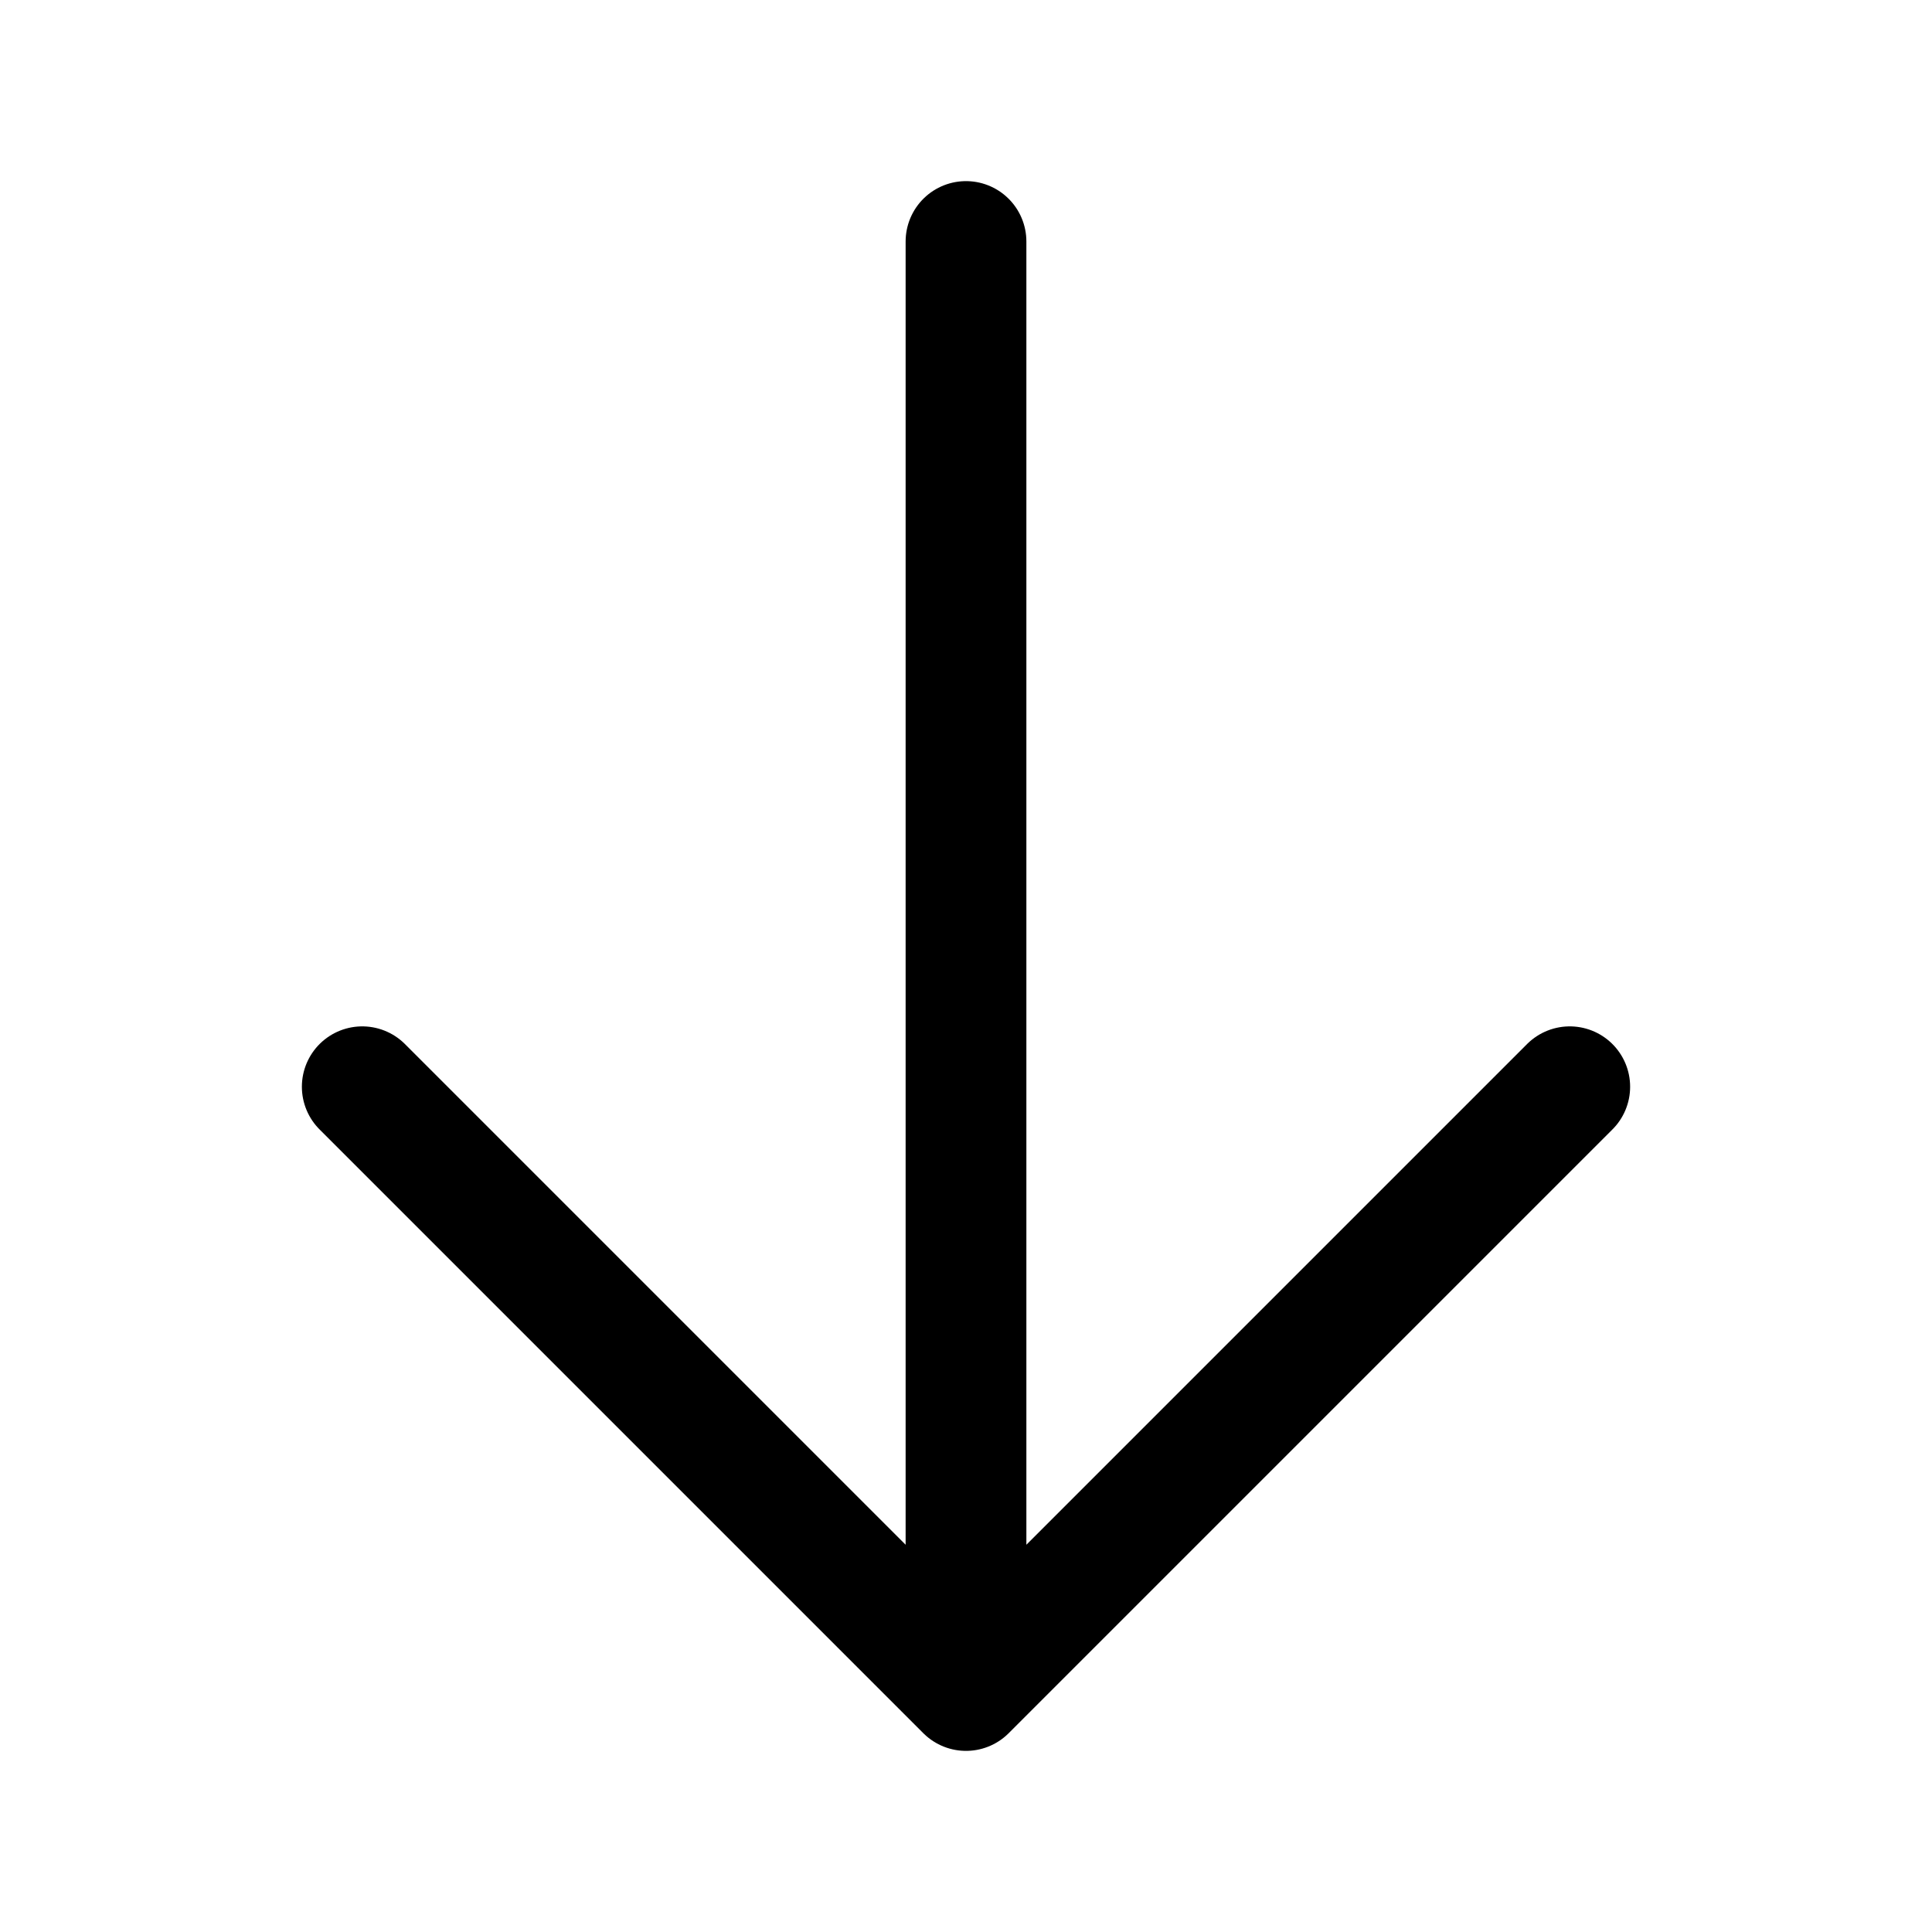
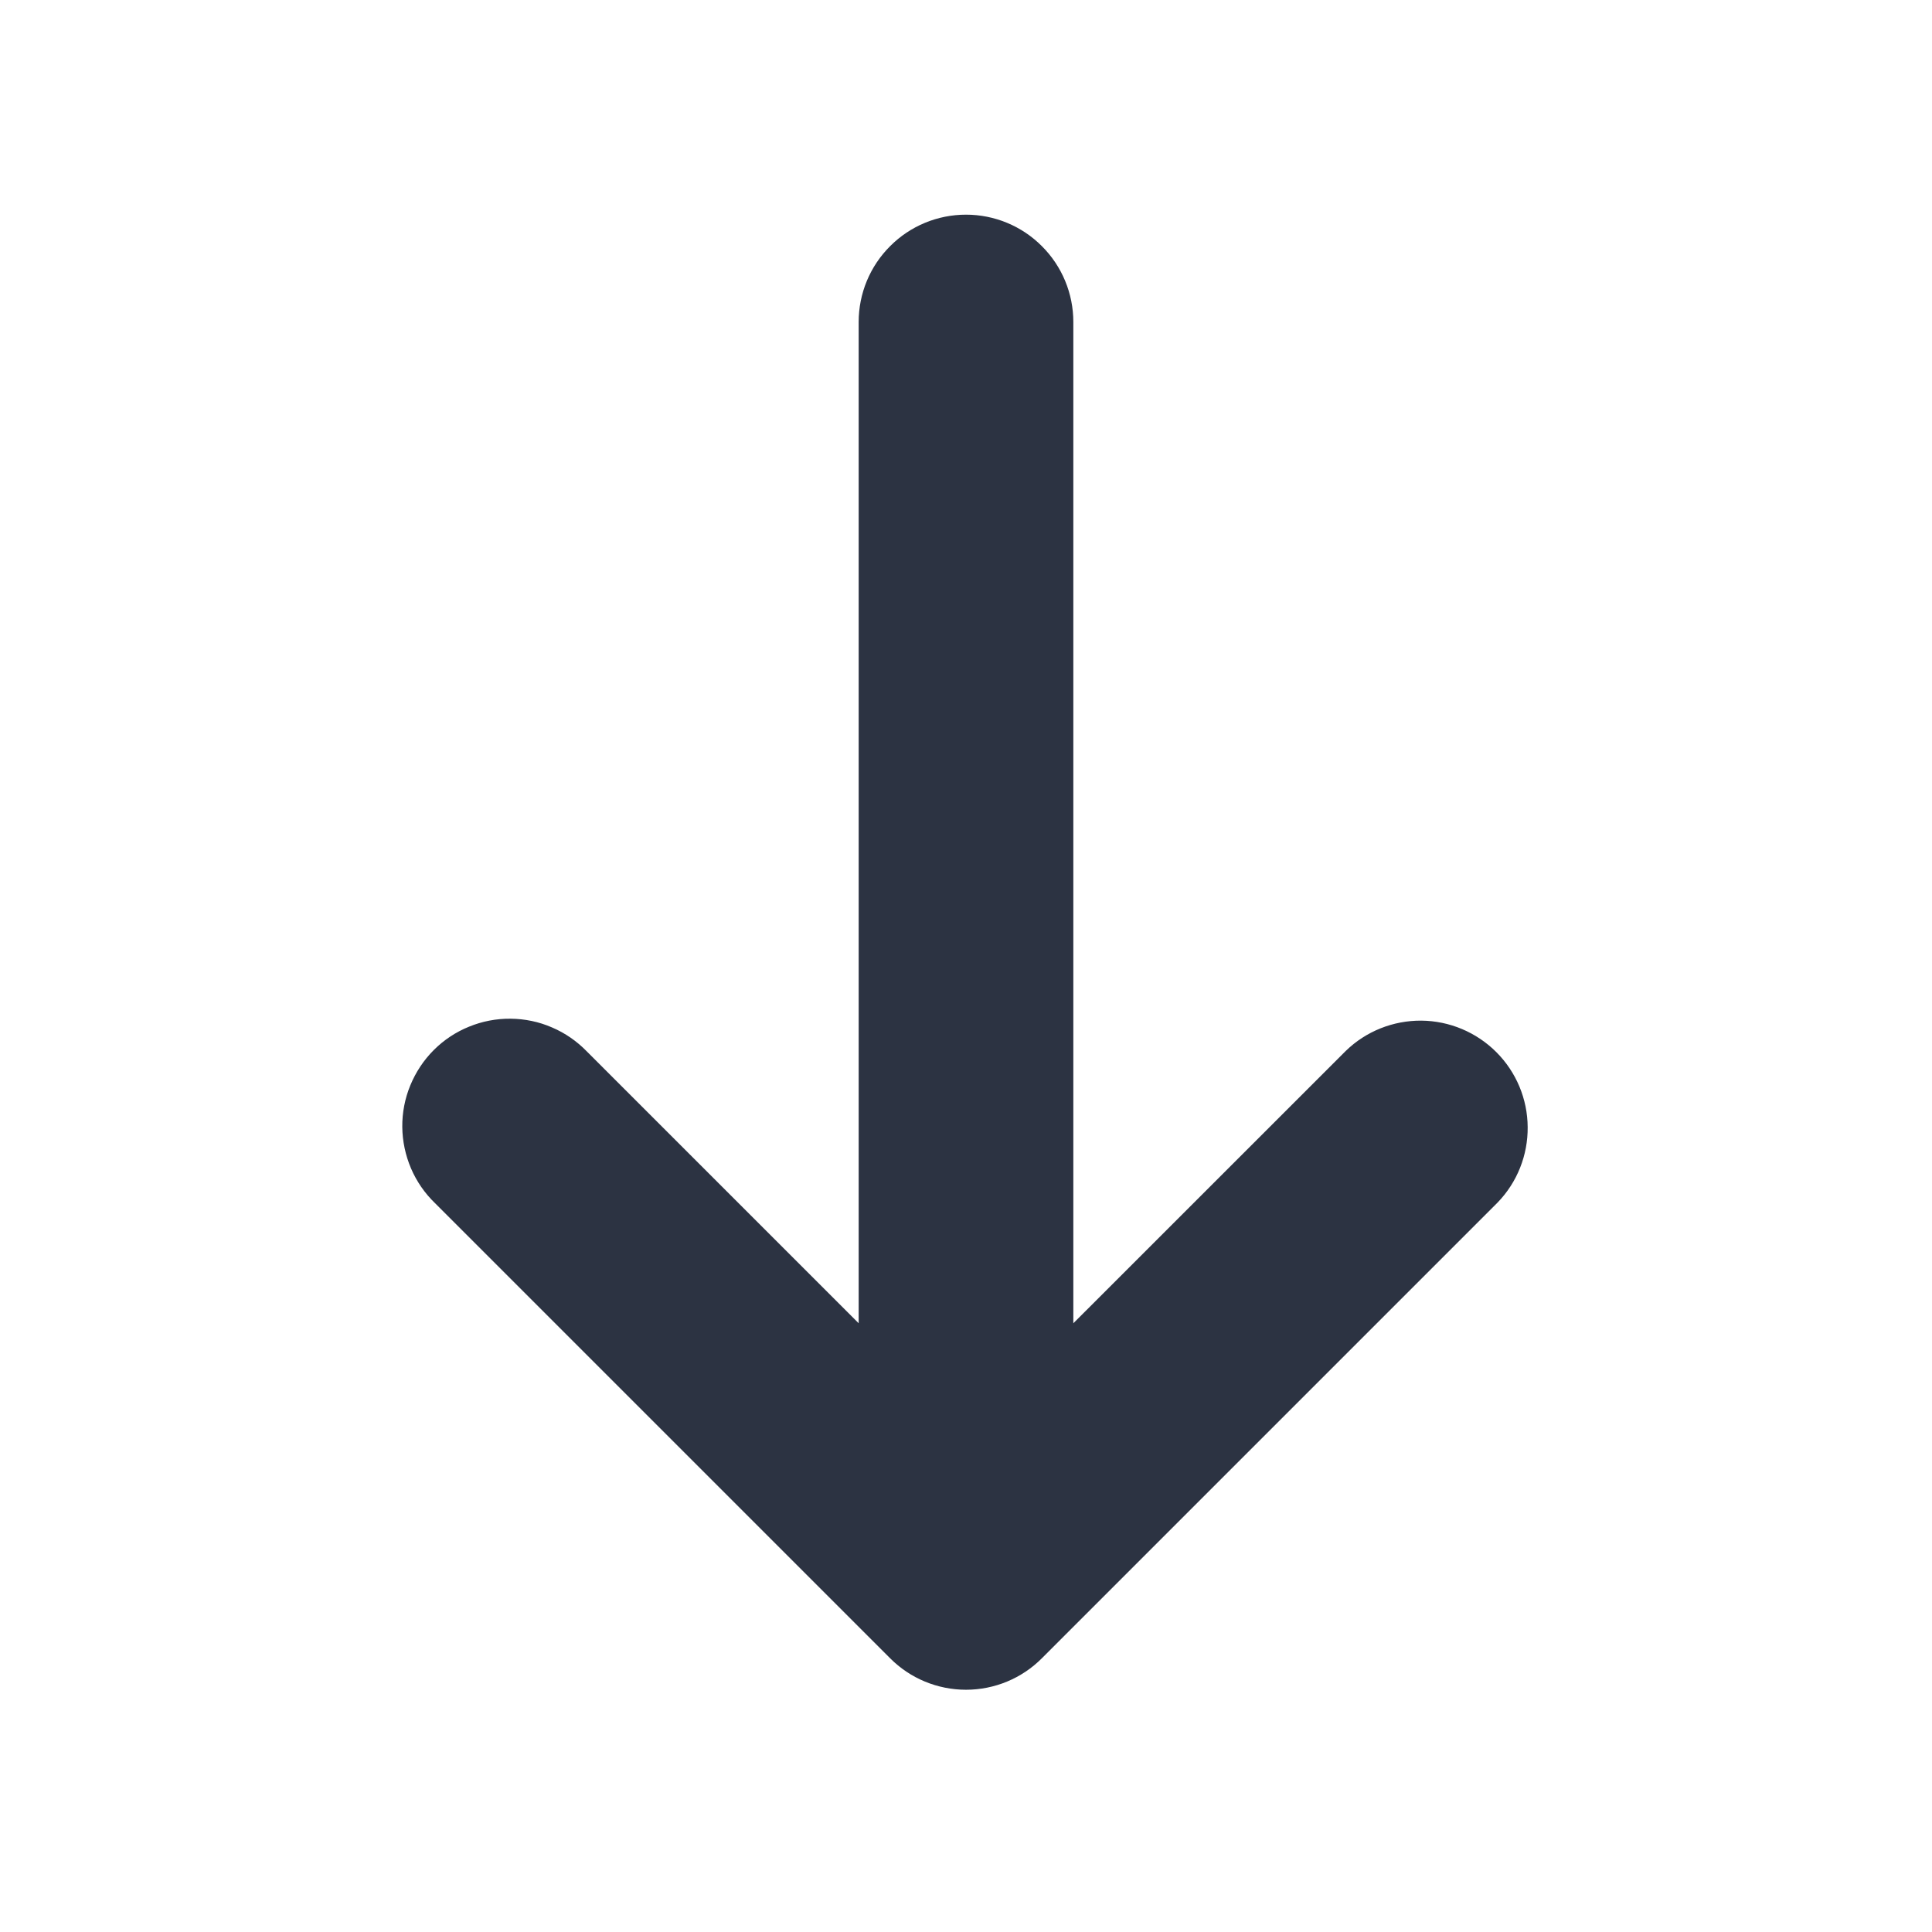
- <svg xmlns="http://www.w3.org/2000/svg" fill="none" viewBox="0 0 24 24" stroke-width="1.5" stroke="currentColor" class="size-6">
-   <path stroke-linecap="round" stroke-linejoin="round" d="M19.5 13.5 12 21m0 0-7.5-7.5M12 21V3" />
+ <svg xmlns="http://www.w3.org/2000/svg" width="18" height="18" viewBox="0 0 18 18" fill="none">
+   <path d="M8.25 12.932L5.288 9.97C5.218 9.898 5.136 9.841 5.044 9.802C4.953 9.762 4.854 9.742 4.755 9.741C4.655 9.74 4.556 9.759 4.464 9.797C4.372 9.834 4.288 9.89 4.218 9.96C4.147 10.031 4.092 10.115 4.054 10.207C4.016 10.299 3.997 10.398 3.998 10.497C3.999 10.597 4.02 10.695 4.059 10.787C4.098 10.878 4.155 10.961 4.227 11.03L8.47 15.273C8.61 15.414 8.801 15.493 9 15.493C9.199 15.493 9.39 15.414 9.53 15.273L13.773 11.03C13.91 10.889 13.985 10.699 13.983 10.503C13.982 10.306 13.903 10.118 13.764 9.979C13.625 9.84 13.437 9.761 13.24 9.759C13.043 9.758 12.854 9.833 12.713 9.97L9.75 12.932V3C9.75 2.801 9.671 2.61 9.53 2.47C9.39 2.329 9.199 2.25 9 2.25C8.801 2.25 8.61 2.329 8.47 2.47C8.329 2.61 8.25 2.801 8.25 3V12.932Z" fill="#2C3342" stroke="#2C3342" stroke-width="0.5" />
</svg>
